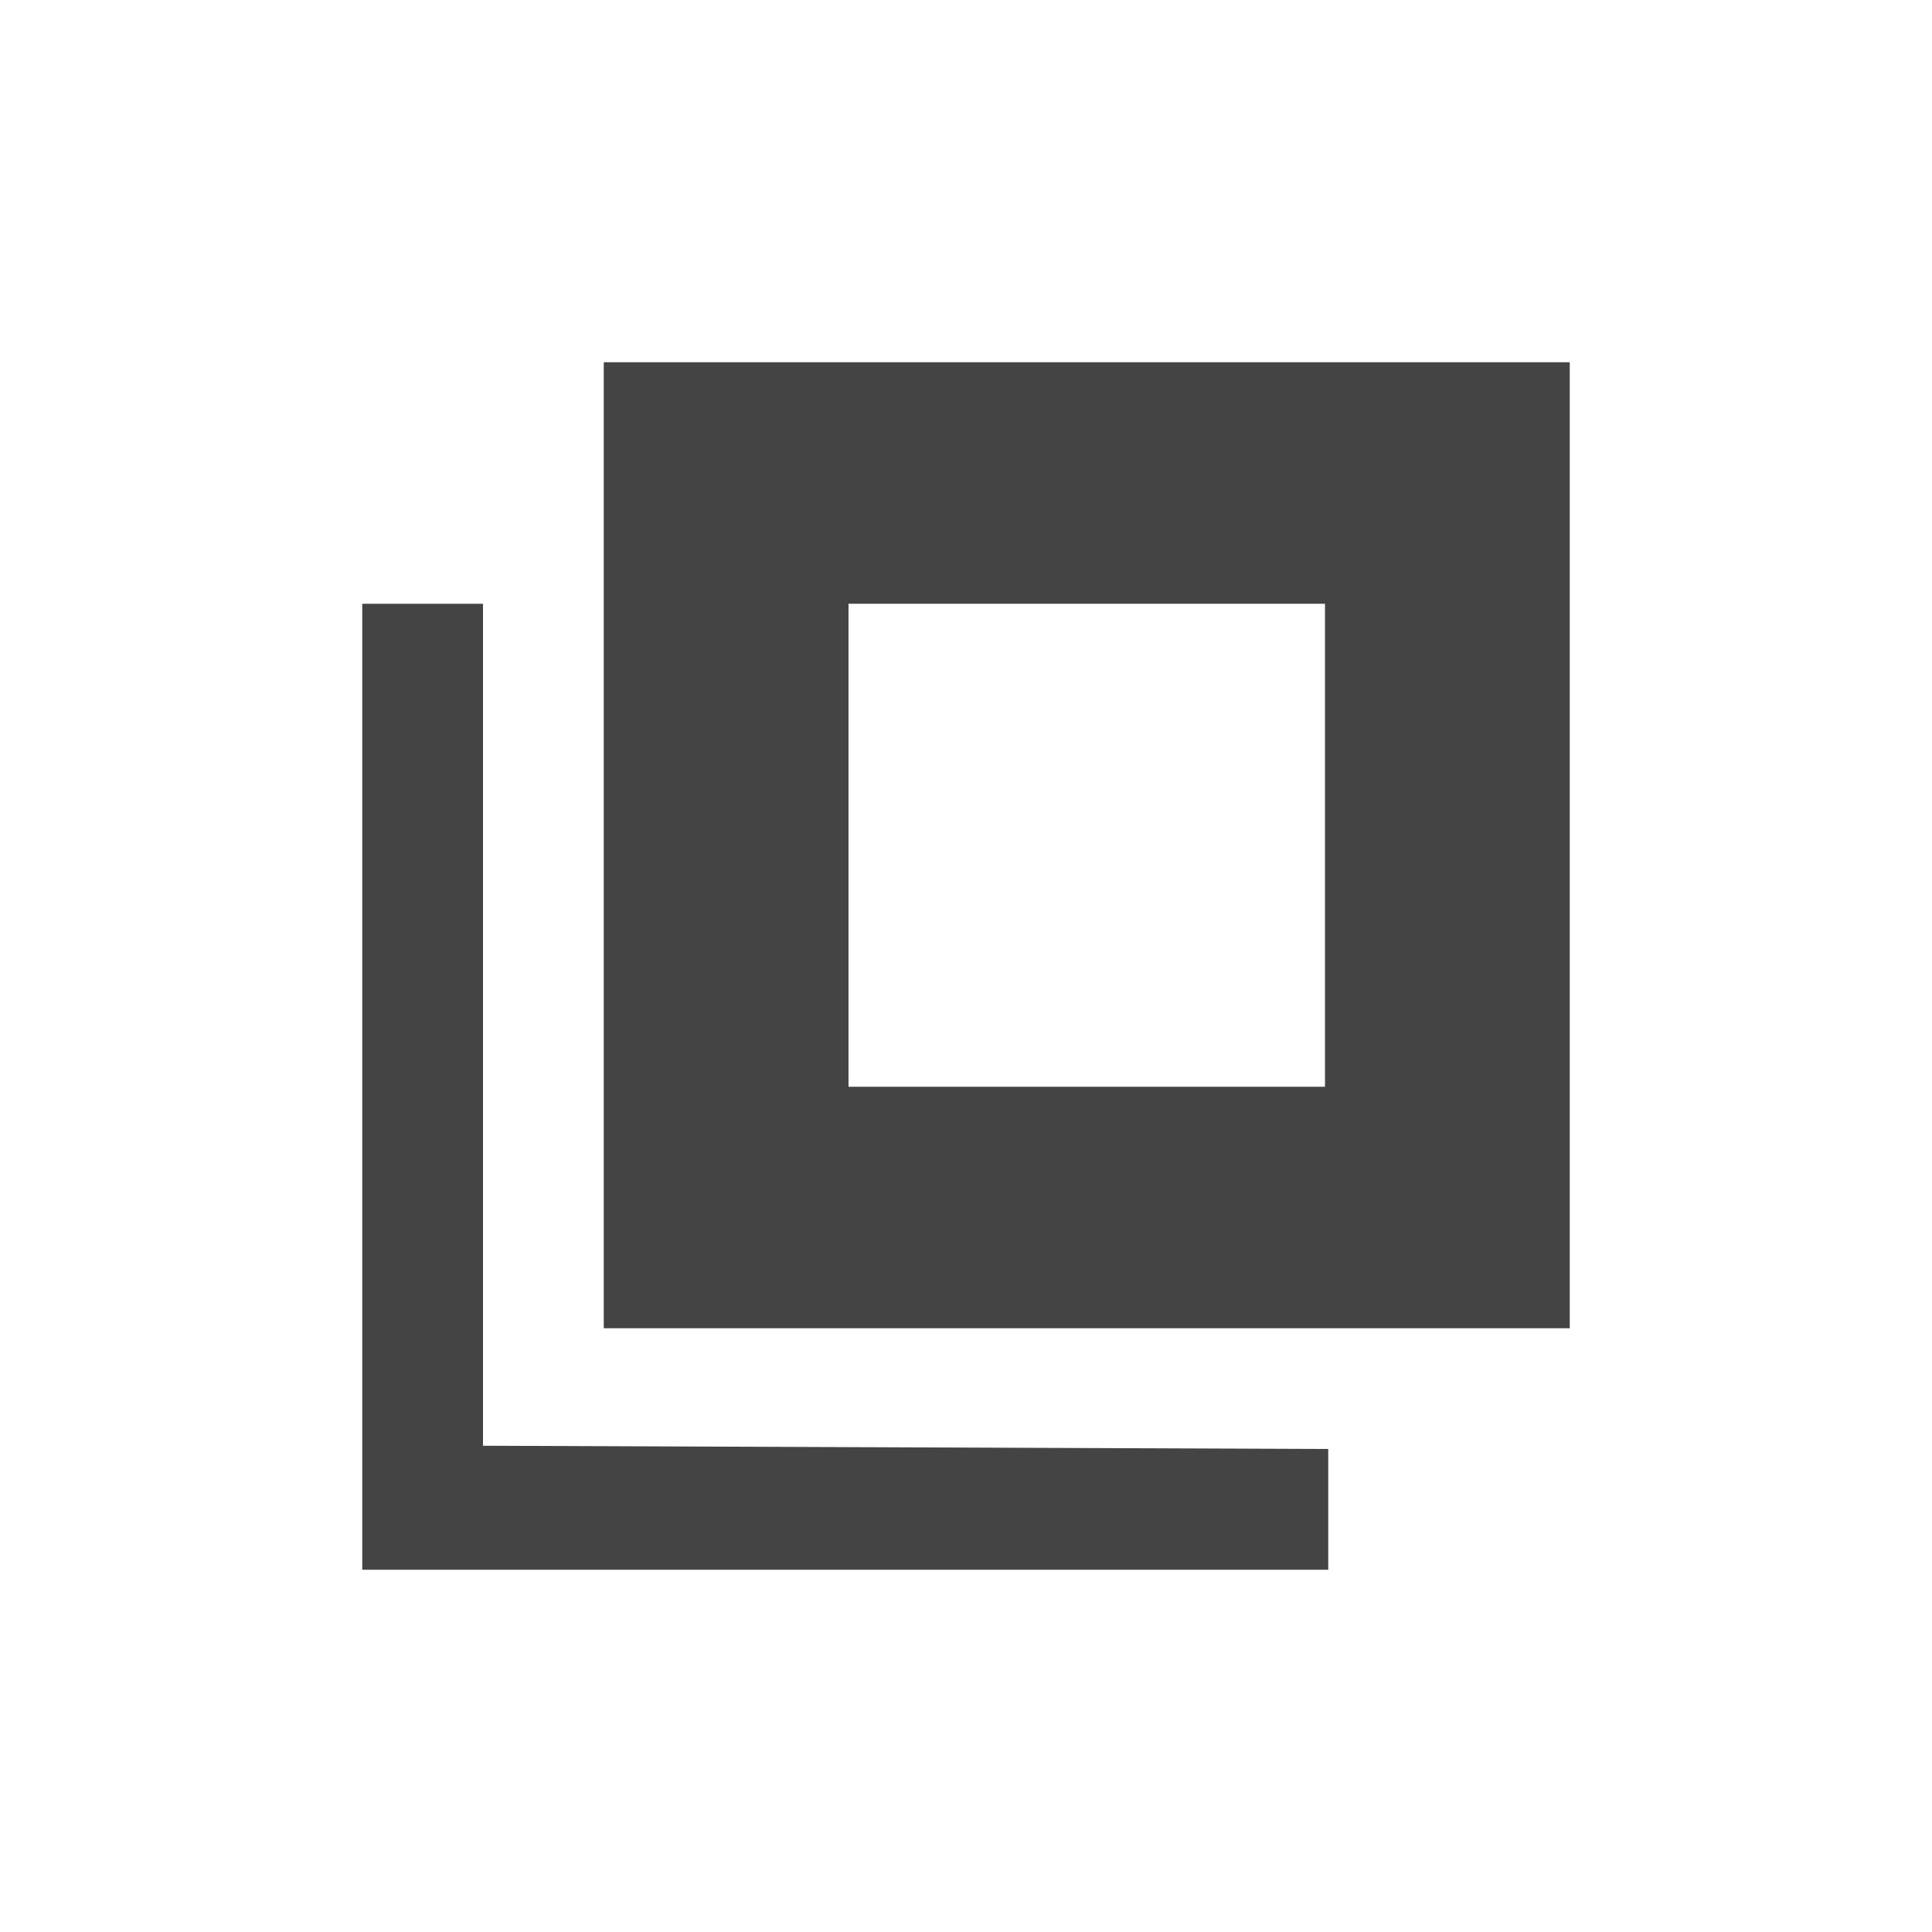
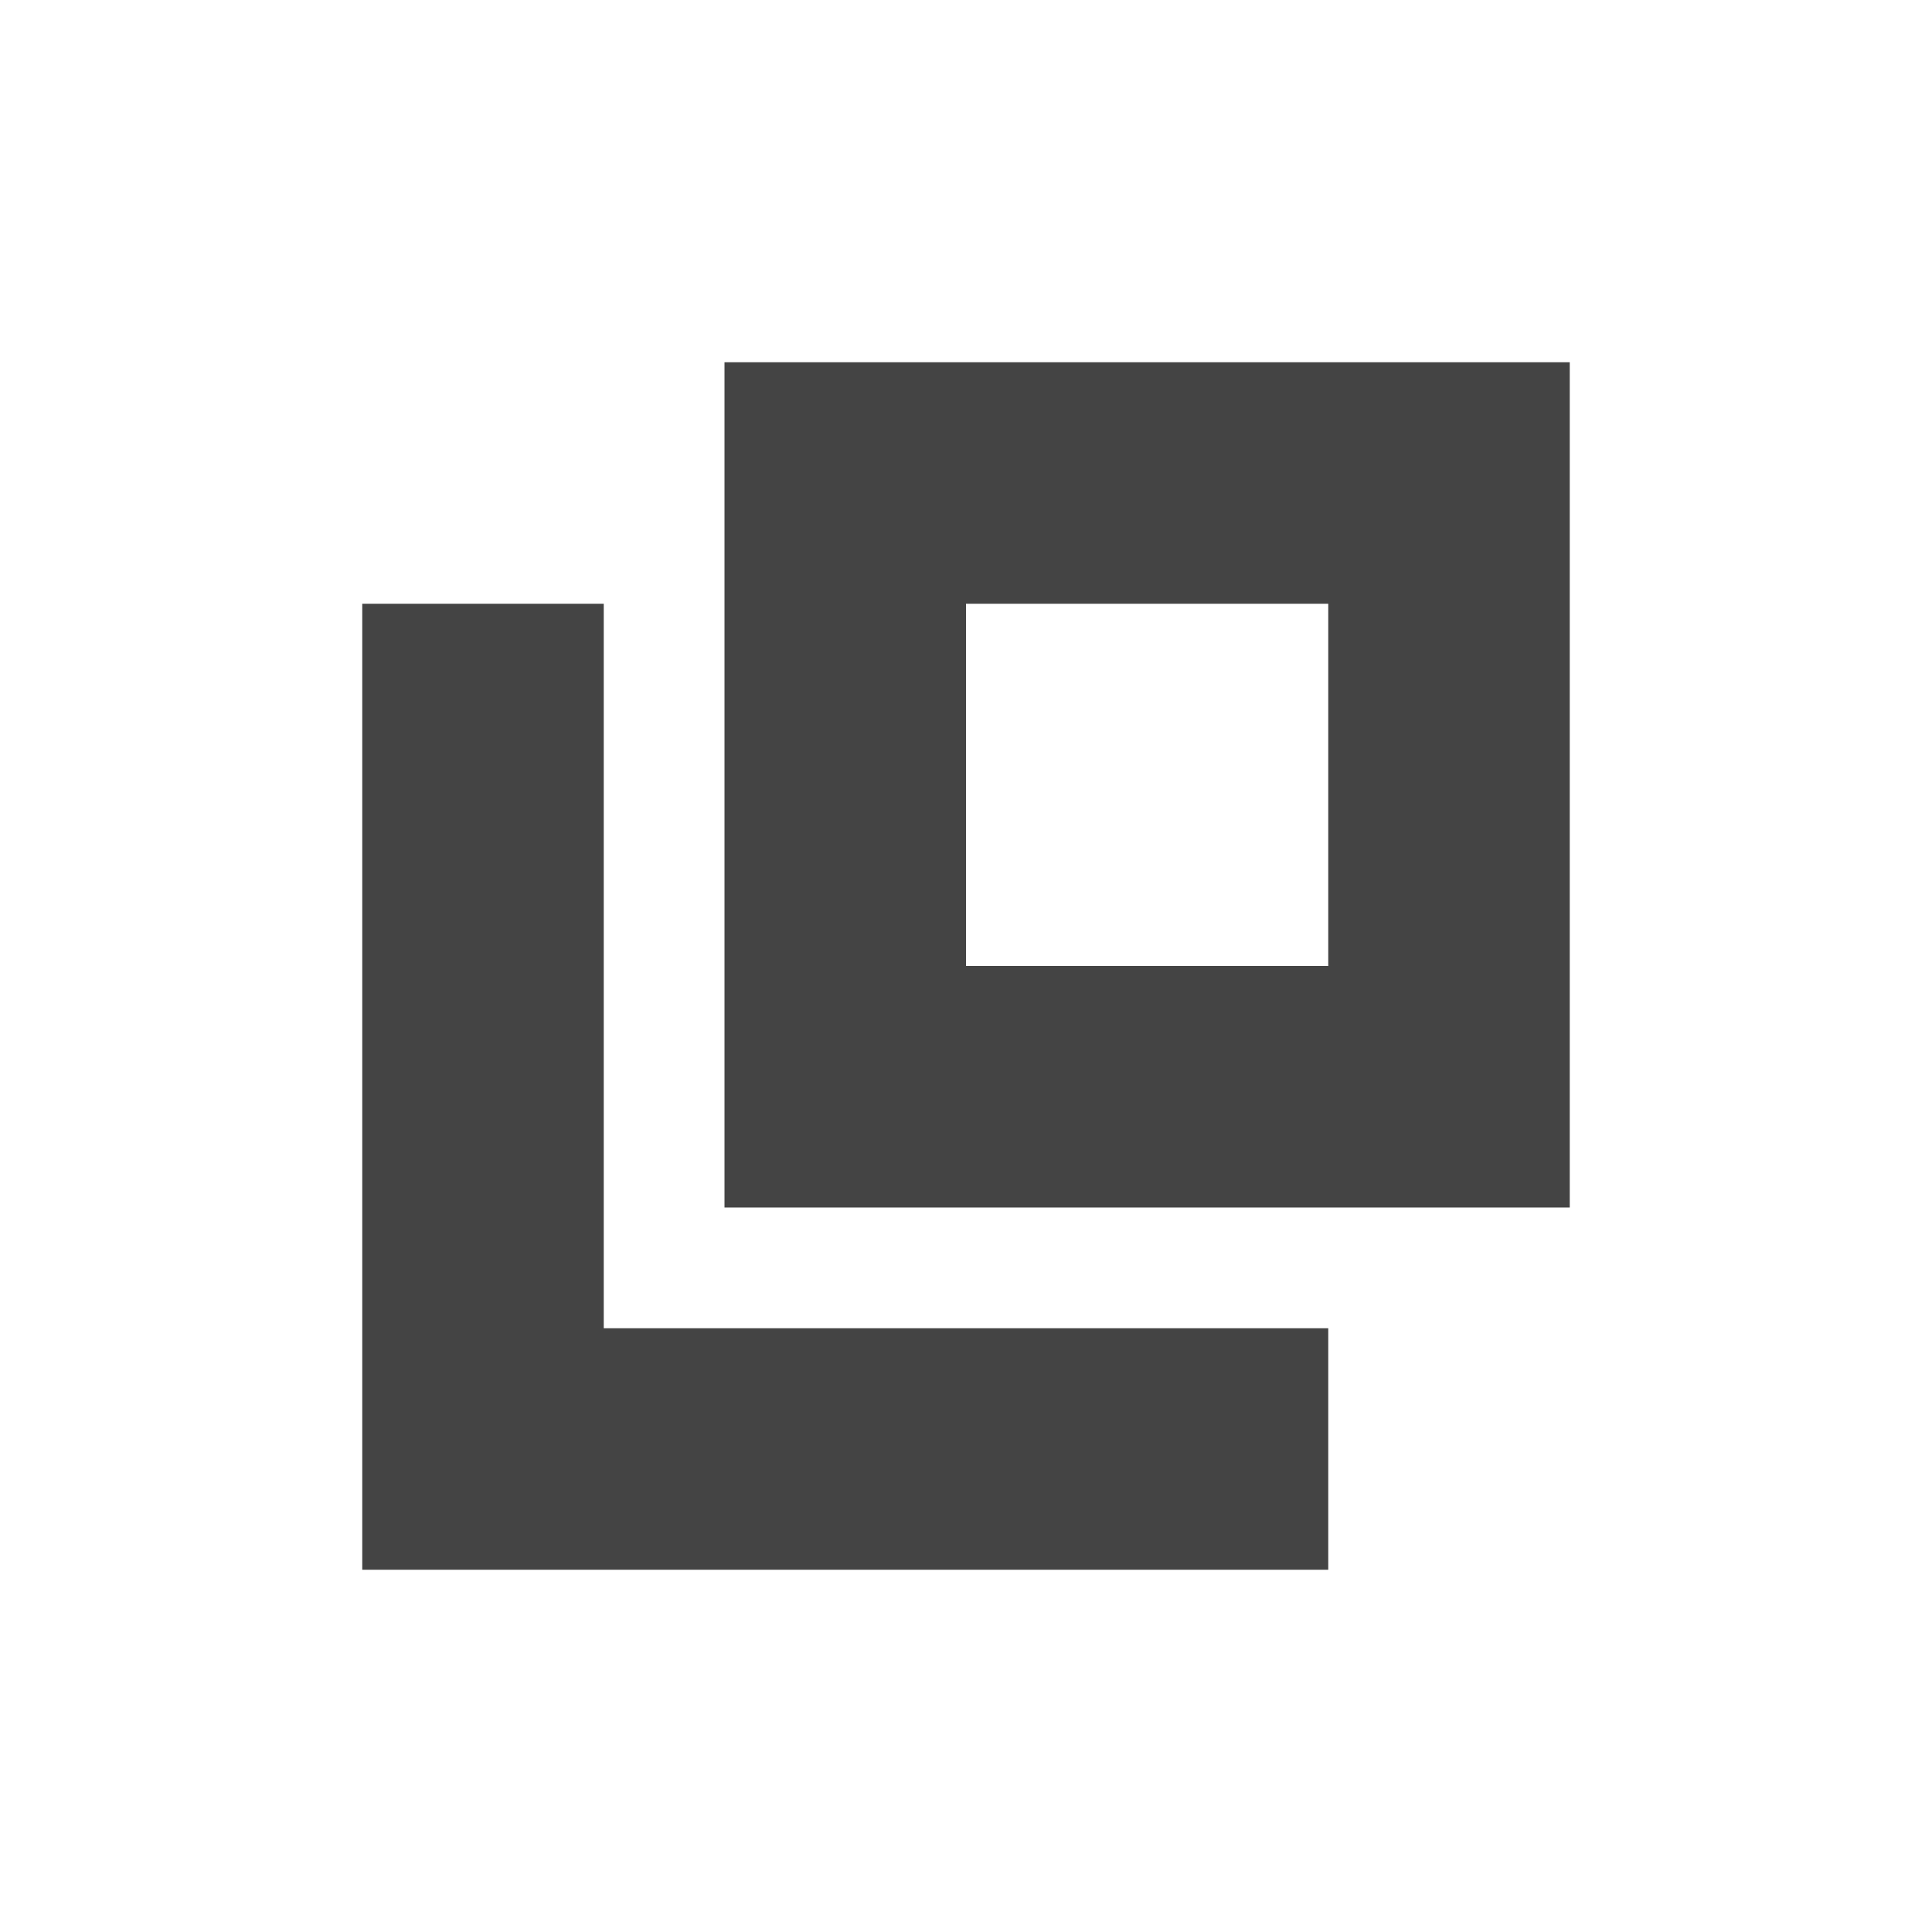
<svg xmlns="http://www.w3.org/2000/svg" width="16" height="16" version="1.1" id="svg8">
  <defs id="defs12" />
-   <g transform="translate(1)" fill="#444" id="g6">
-     <path id="path2" d="m 5,3 v 8 h 8 V 3 Z M 3,5 v 8 h 8 V 12 L 4,11.973 V 5 Z M 7.027,5 H 10.973 V 9 H 7.027 Z" transform="translate(-1)" />
+   <g transform="translate(1)" fill="#444444" id="g6">
+     <path id="path2" d="m 5,3 v 7 h 7 V 3 Z M 2,5 v 8 h 8 V 11 H 4 V 5 Z m 5,0 h 3 L 10,8 H 7 Z" />
  </g>
</svg>
